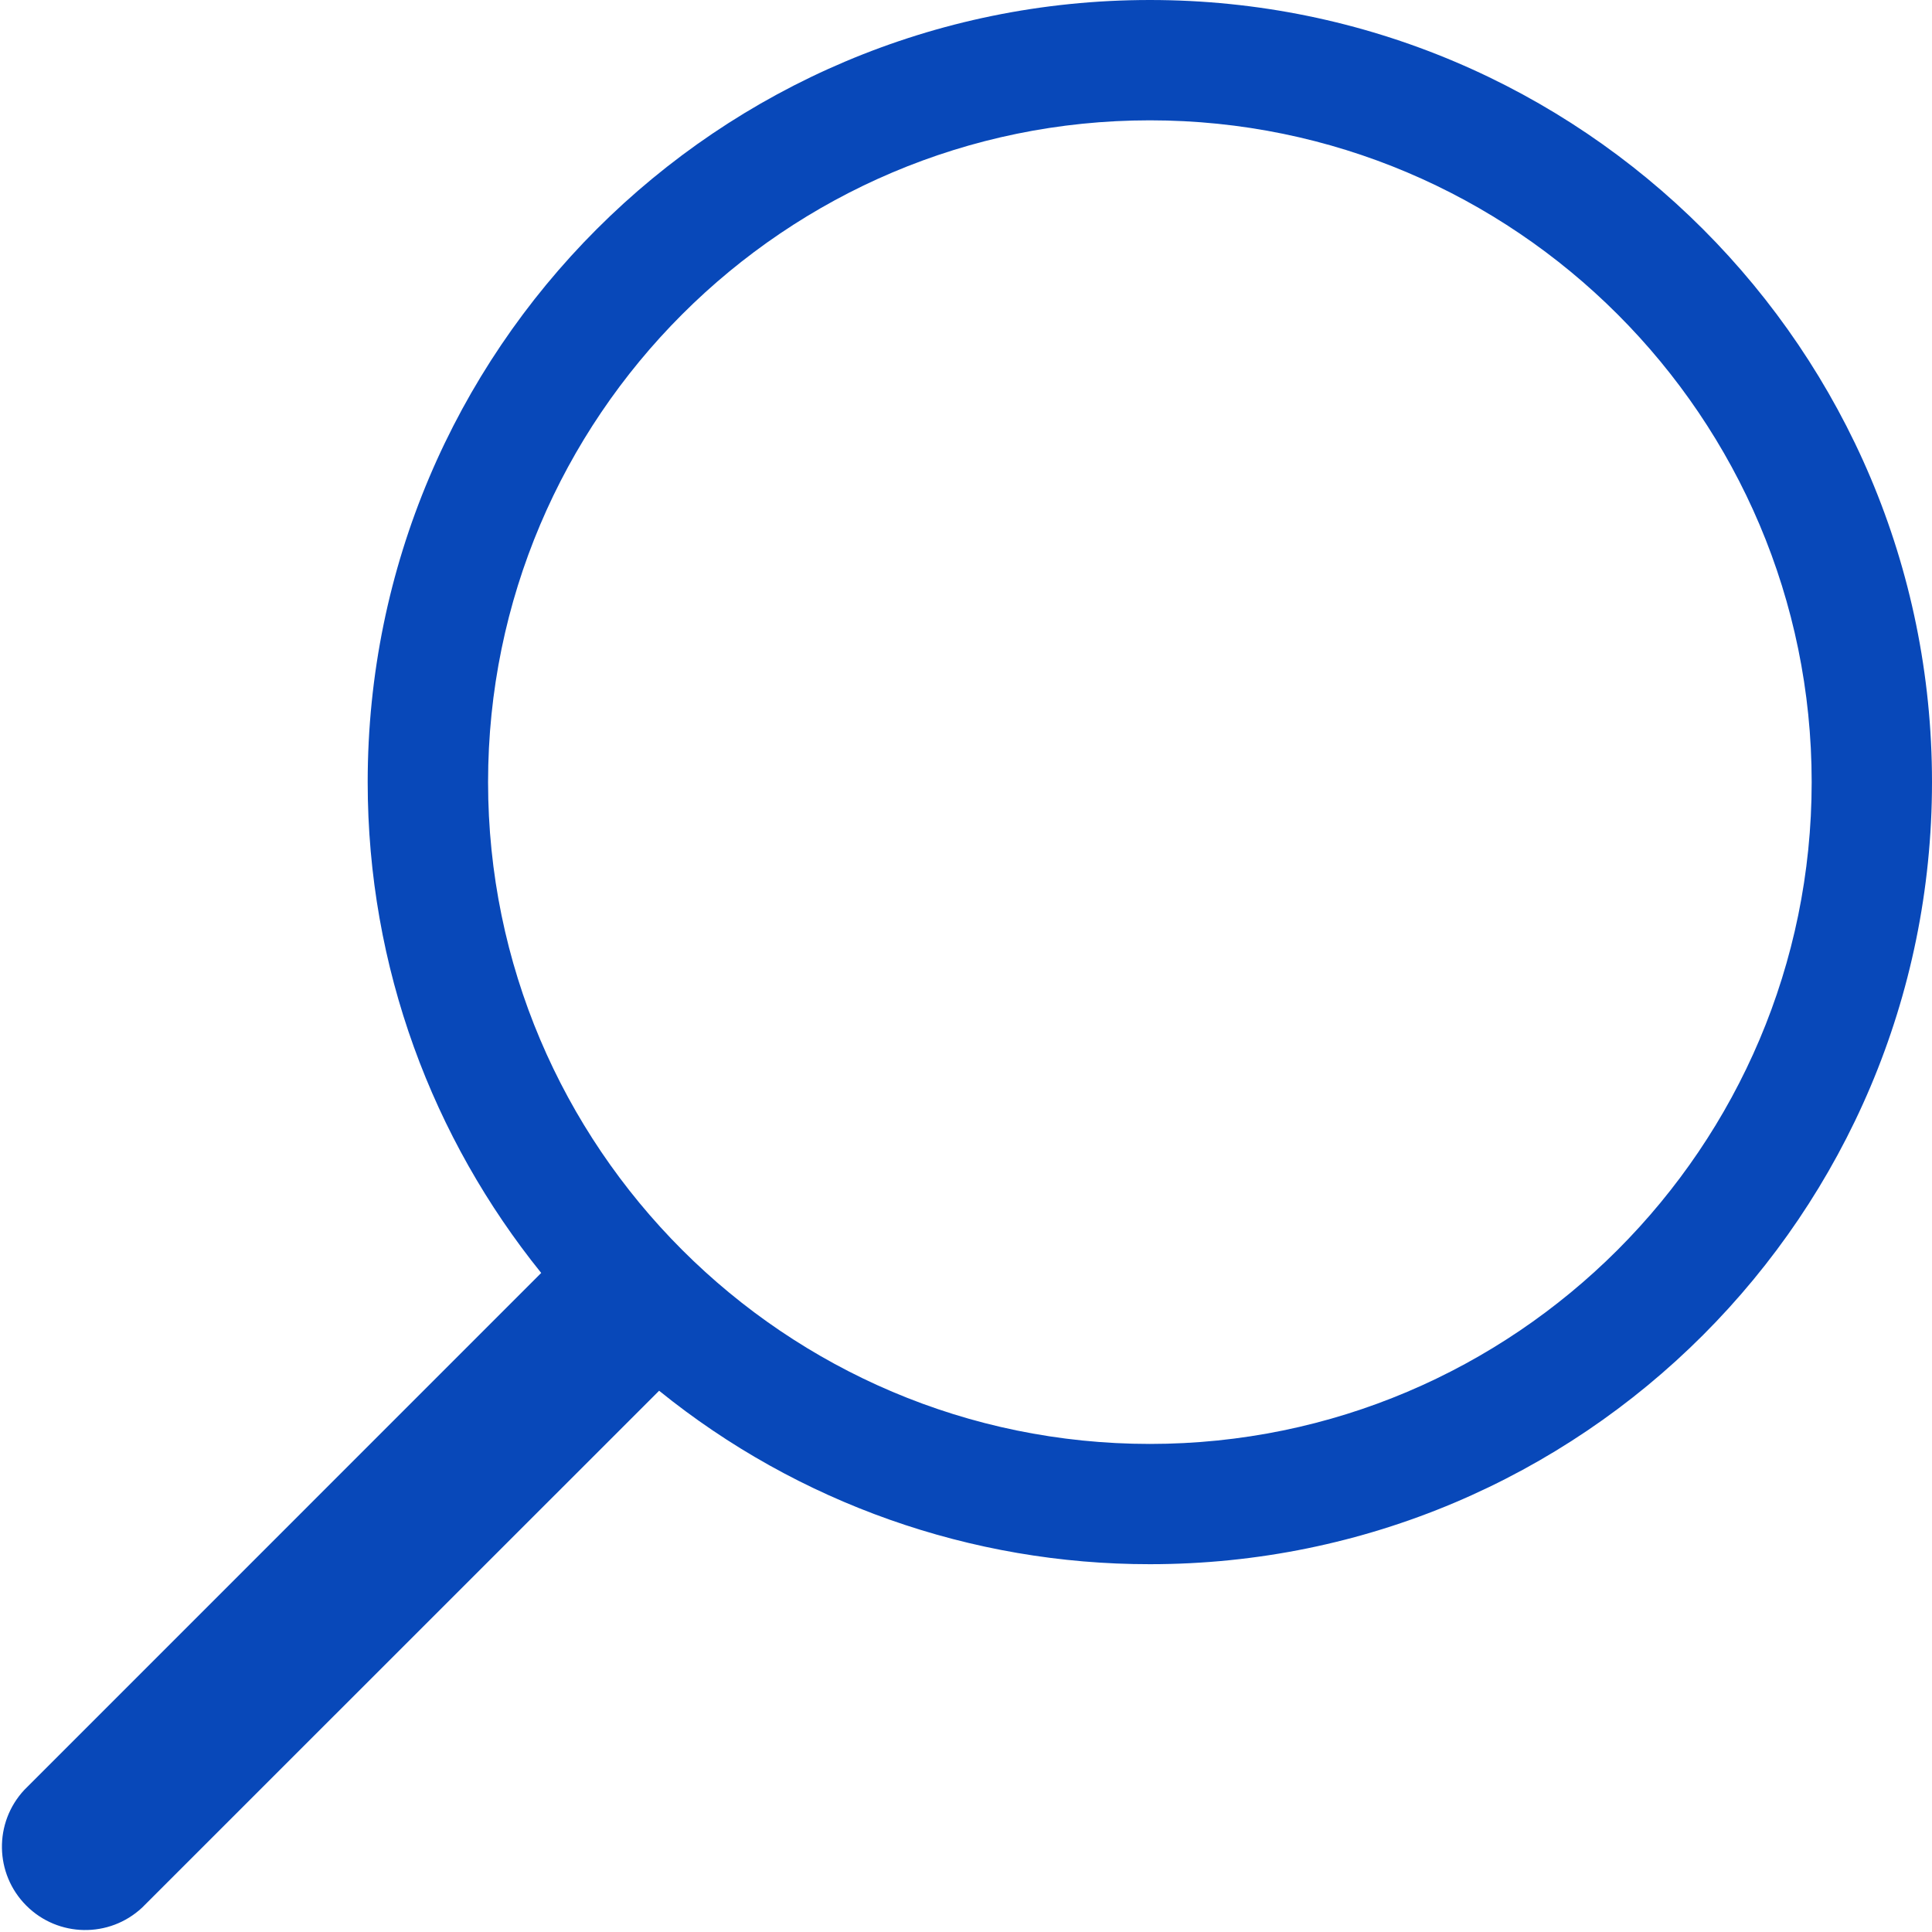
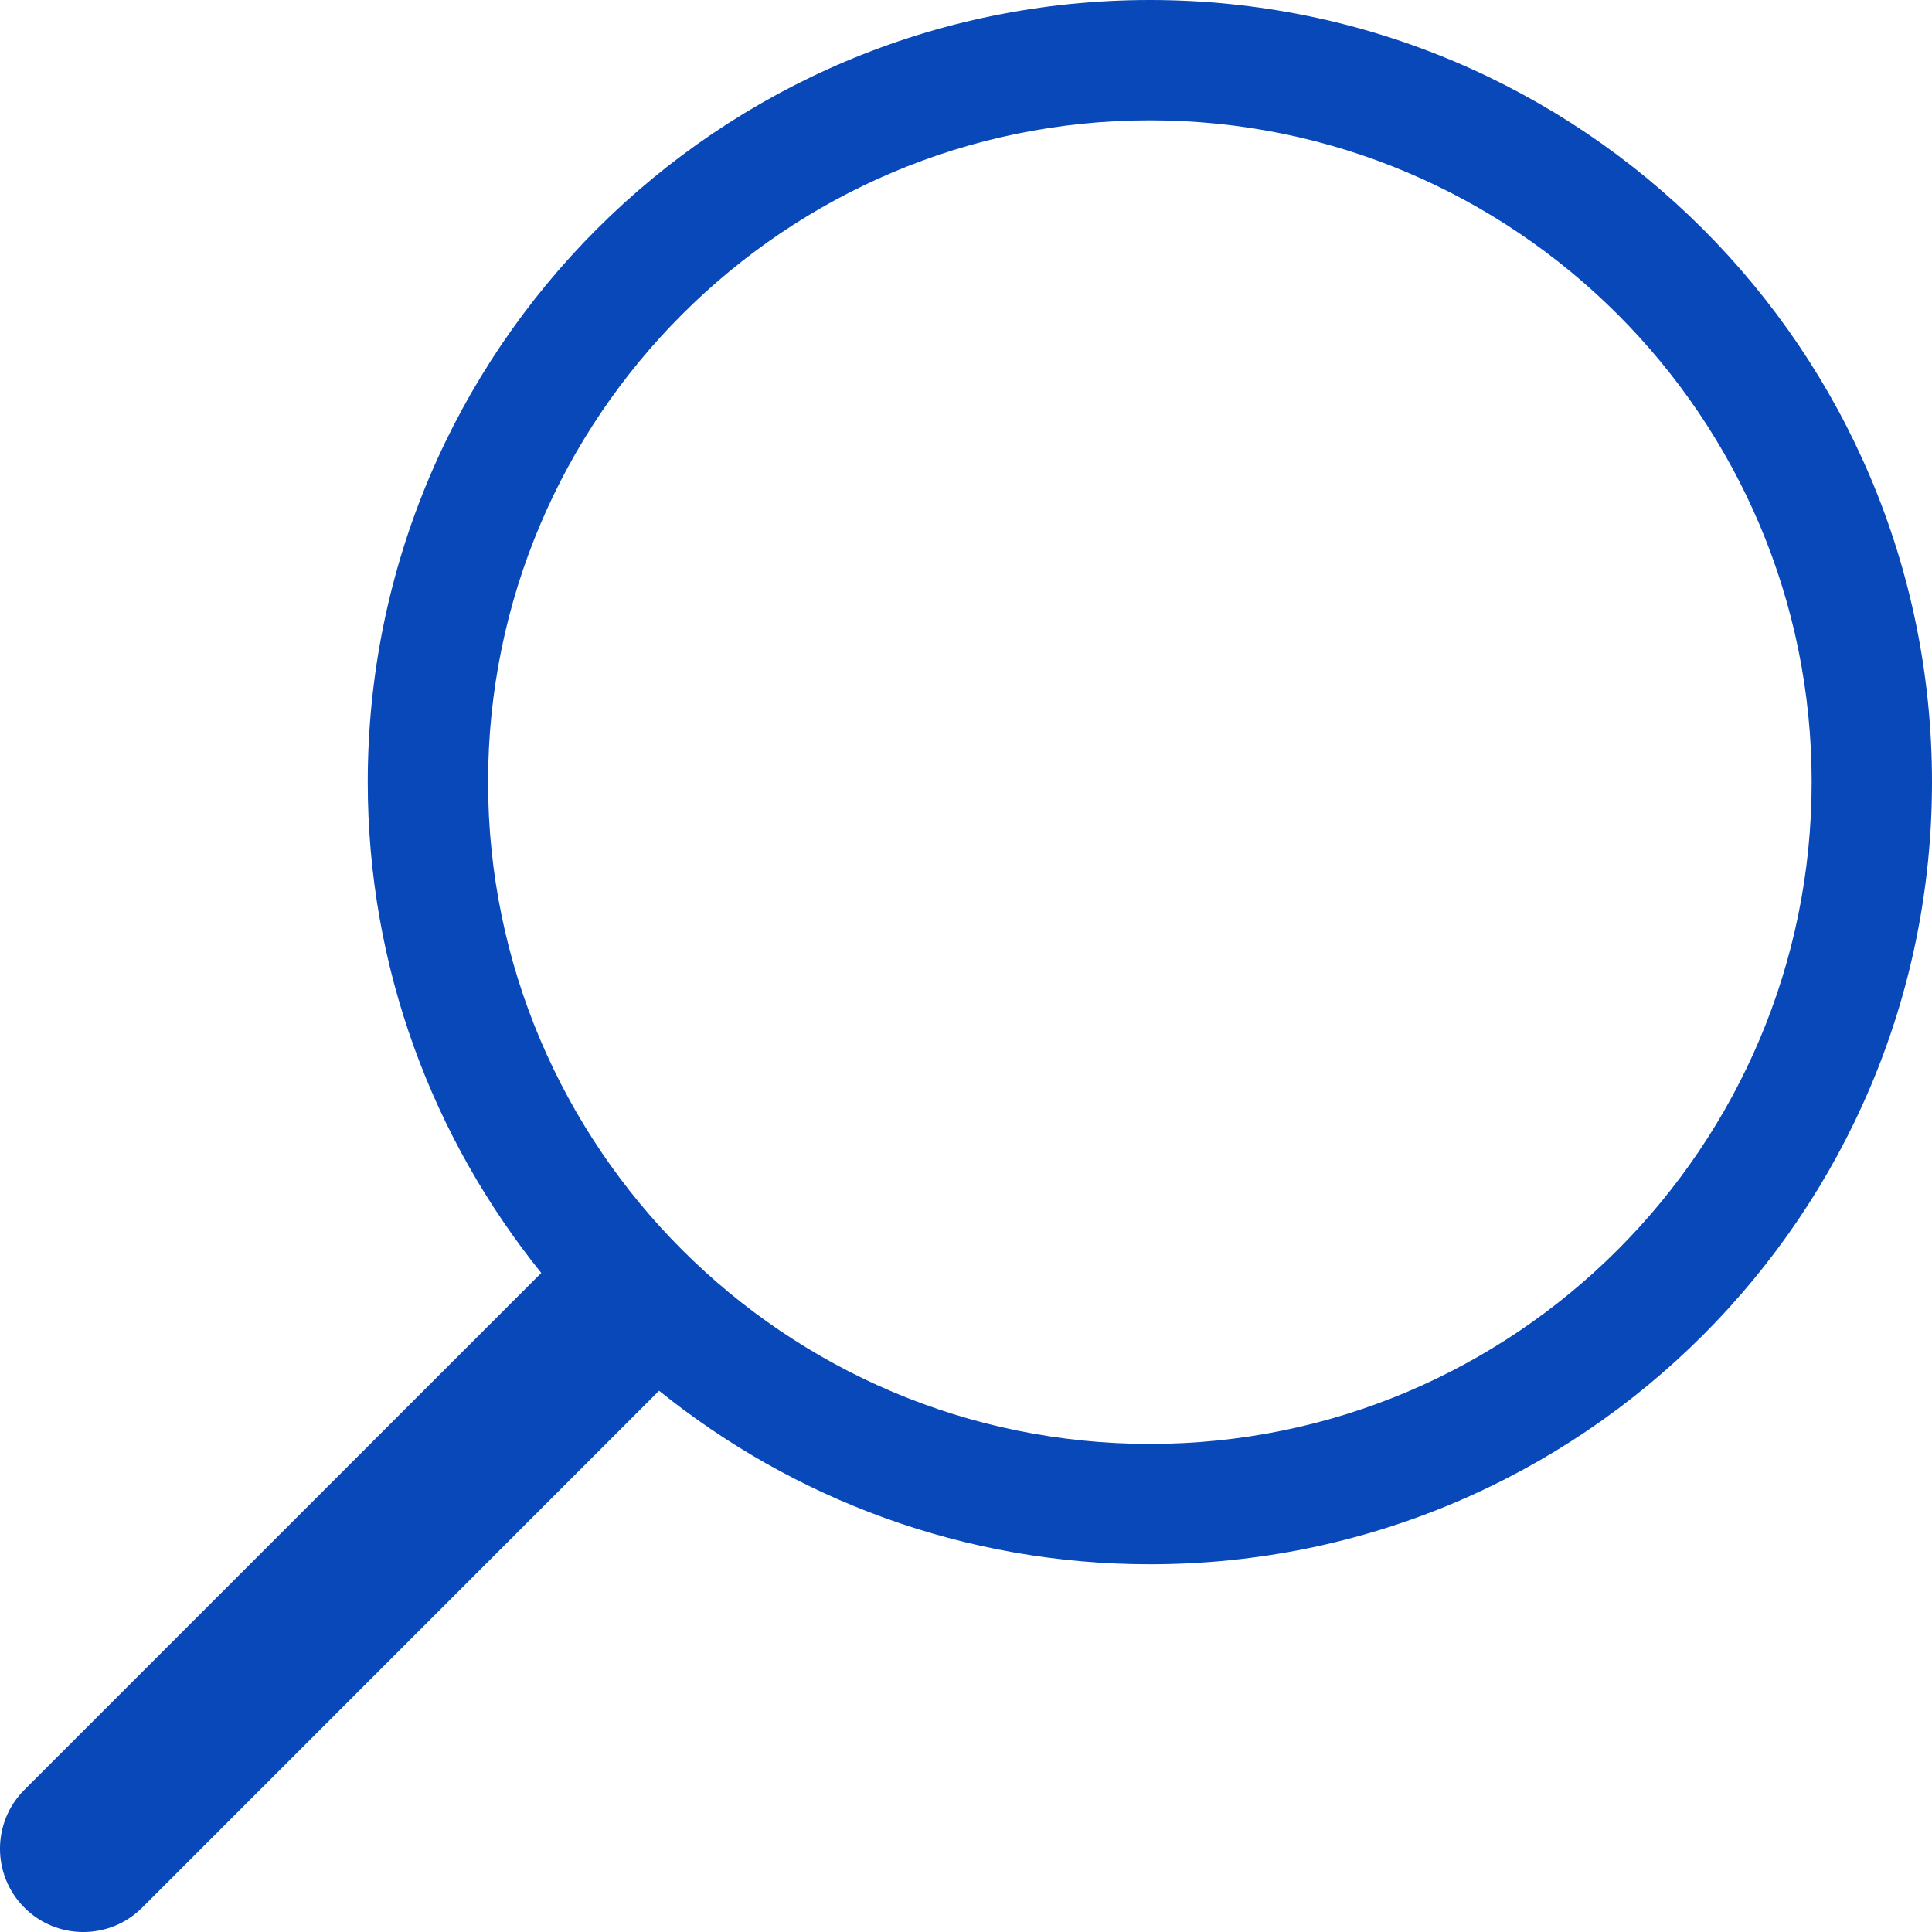
- <svg xmlns="http://www.w3.org/2000/svg" width="32" height="32">
-   <path d="M19.046 0C11.89 0 6.09 5.8 6.09 12.954c0 3.08 1.08 5.905 2.874 8.13l-8.56 8.561a1.38 1.38 0 001.95 1.951l8.563-8.561a12.907 12.907 0 008.129 2.873C26.2 25.909 32 20.11 32 12.954 32 5.8 26.2 0 19.046 0zm0 23.916c-6.045 0-10.962-4.917-10.962-10.962 0-6.044 4.917-10.961 10.962-10.961 6.044 0 10.961 4.917 10.961 10.961 0 6.045-4.917 10.962-10.961 10.962z" fill="#0848B9" />
+ <svg xmlns="http://www.w3.org/2000/svg" width="32px" height="32px" viewBox="0 0 32 32" version="1.1">
+   <g id="Page-1" stroke="none" stroke-width="1" fill="none" fill-rule="evenodd">
+     <g id="icon-search-large-blue" fill="#0848B9" fill-rule="nonzero">
+       <path d="M19.046,0 C11.891,0 6.091,5.8 6.091,12.954 C6.091,16.033 7.172,18.859 8.965,21.084 L0.404,29.645 C-0.135,30.183 -0.135,31.058 0.404,31.596 C0.942,32.135 1.817,32.135 2.355,31.596 L10.916,23.035 C13.141,24.828 15.967,25.909 19.046,25.909 C26.201,25.909 32,20.109 32,12.954 C32,5.8 26.201,0 19.046,0 Z M19.046,23.916 C13.001,23.916 8.084,18.999 8.084,12.954 C8.084,6.91 13.001,1.993 19.046,1.993 C25.09,1.993 30.007,6.91 30.007,12.954 C30.007,18.999 25.09,23.916 19.046,23.916 Z" id="Shape" />
+     </g>
+   </g>
</svg>
